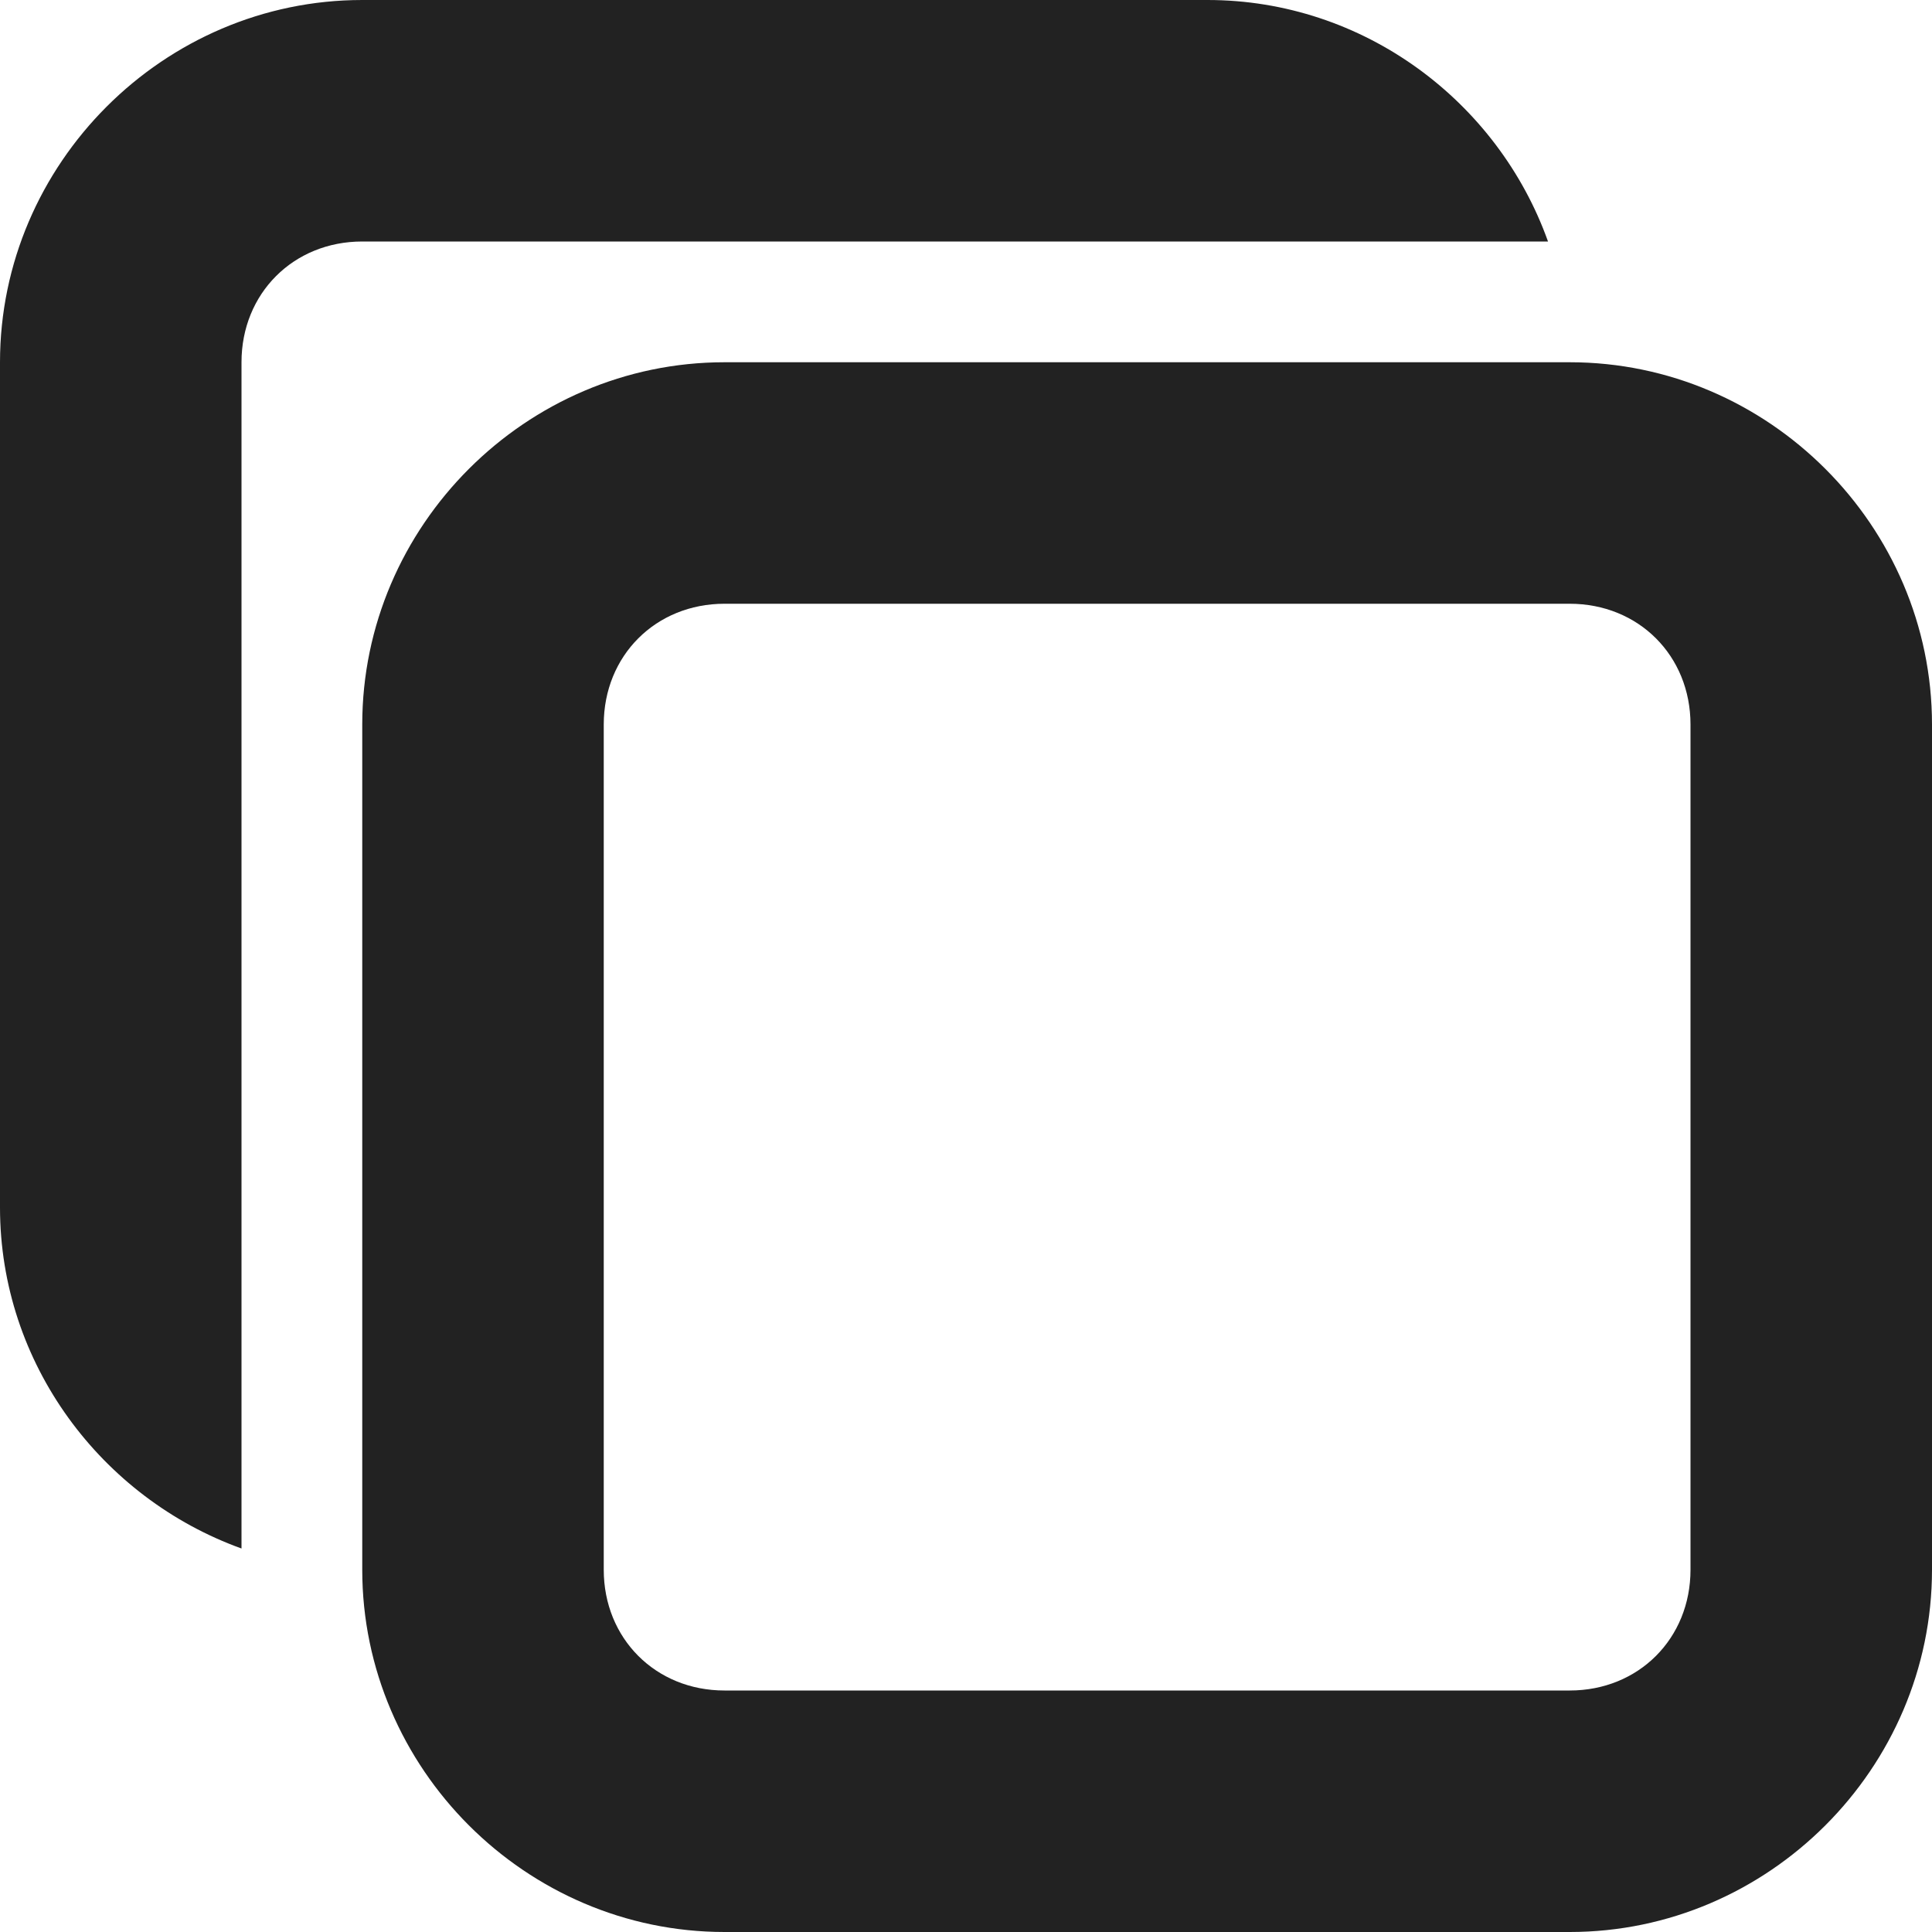
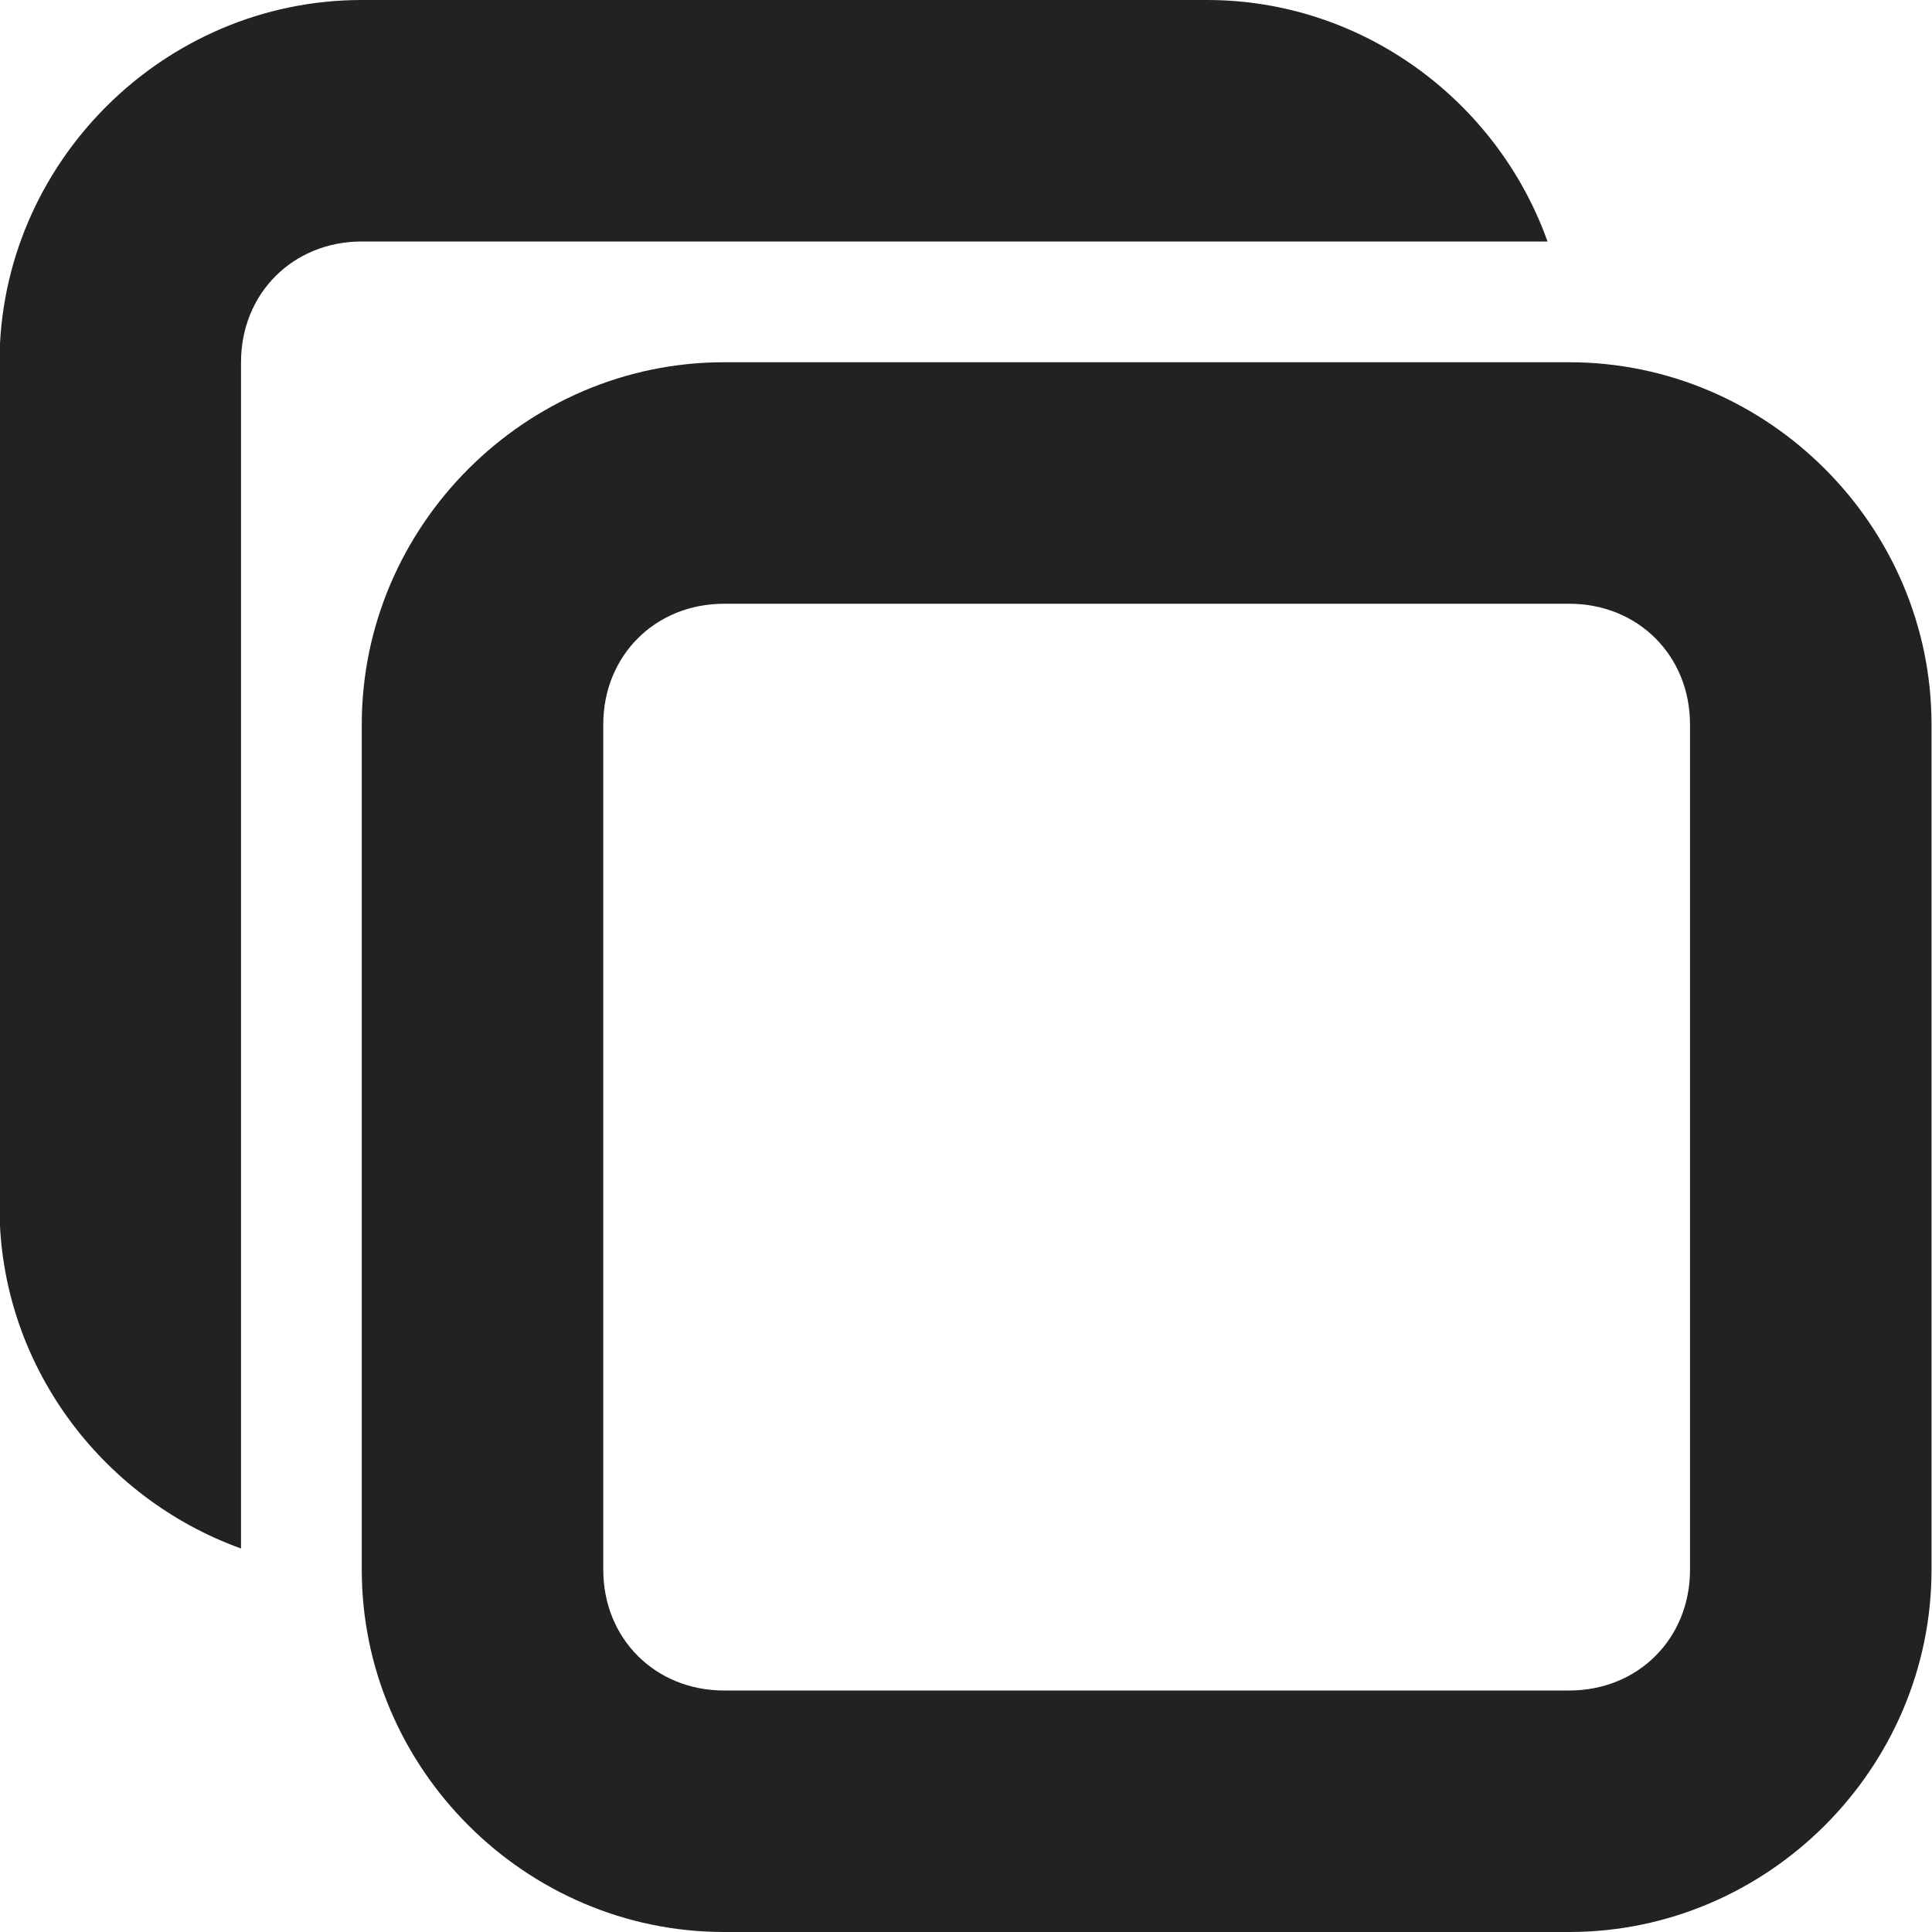
<svg xmlns="http://www.w3.org/2000/svg" height="16px" viewBox="0 0 16 16" width="16px">
  <g fill="#222222">
-     <path d="m 6 3 c -1.645 0 -3 1.355 -3 3 v 7 c 0 1.645 1.355 3 3 3 h 7 c 1.645 0 3 -1.355 3 -3 v -7 c 0 -1.645 -1.355 -3 -3 -3 z m 0 2 h 7 c 0.57 0 1 0.43 1 1 v 7 c 0 0.57 -0.43 1 -1 1 h -7 c -0.57 0 -1 -0.43 -1 -1 v -7 c 0 -0.57 0.43 -1 1 -1 z m 0 0" />
-     <path d="m 3 0 c -1.645 0 -3 1.355 -3 3 v 7 c 0 1.293 0.84 2.406 2 2.824 v -9.824 c 0 -0.57 0.43 -1 1 -1 h 9.82 c -0.414 -1.16 -1.527 -2 -2.82 -2 z m 0 0" />
+     <path d="m 5.996 3 c -1.645 0 -3 1.355 -3 3 v 7 c 0 1.645 1.355 3 3 3 h 7 c 1.645 0 3 -1.355 3 -3 v -7 c 0 -1.645 -1.355 -3 -3 -3 z m 0 2 h 7 c 0.57 0 1 0.43 1 1 v 7 c 0 0.57 -0.43 1 -1 1 h -7 c -0.57 0 -1 -0.43 -1 -1 v -7 c 0 -0.57 0.43 -1 1 -1 z m 0 0" />
+     <path d="m 2.996 0 c -1.645 0 -3 1.355 -3 3 v 7 c 0 1.293 0.84 2.406 2 2.824 v -9.824 c 0 -0.57 0.43 -1 1 -1 h 9.82 c -0.414 -1.16 -1.527 -2 -2.82 -2 z m 0 0" />
  </g>
</svg>
